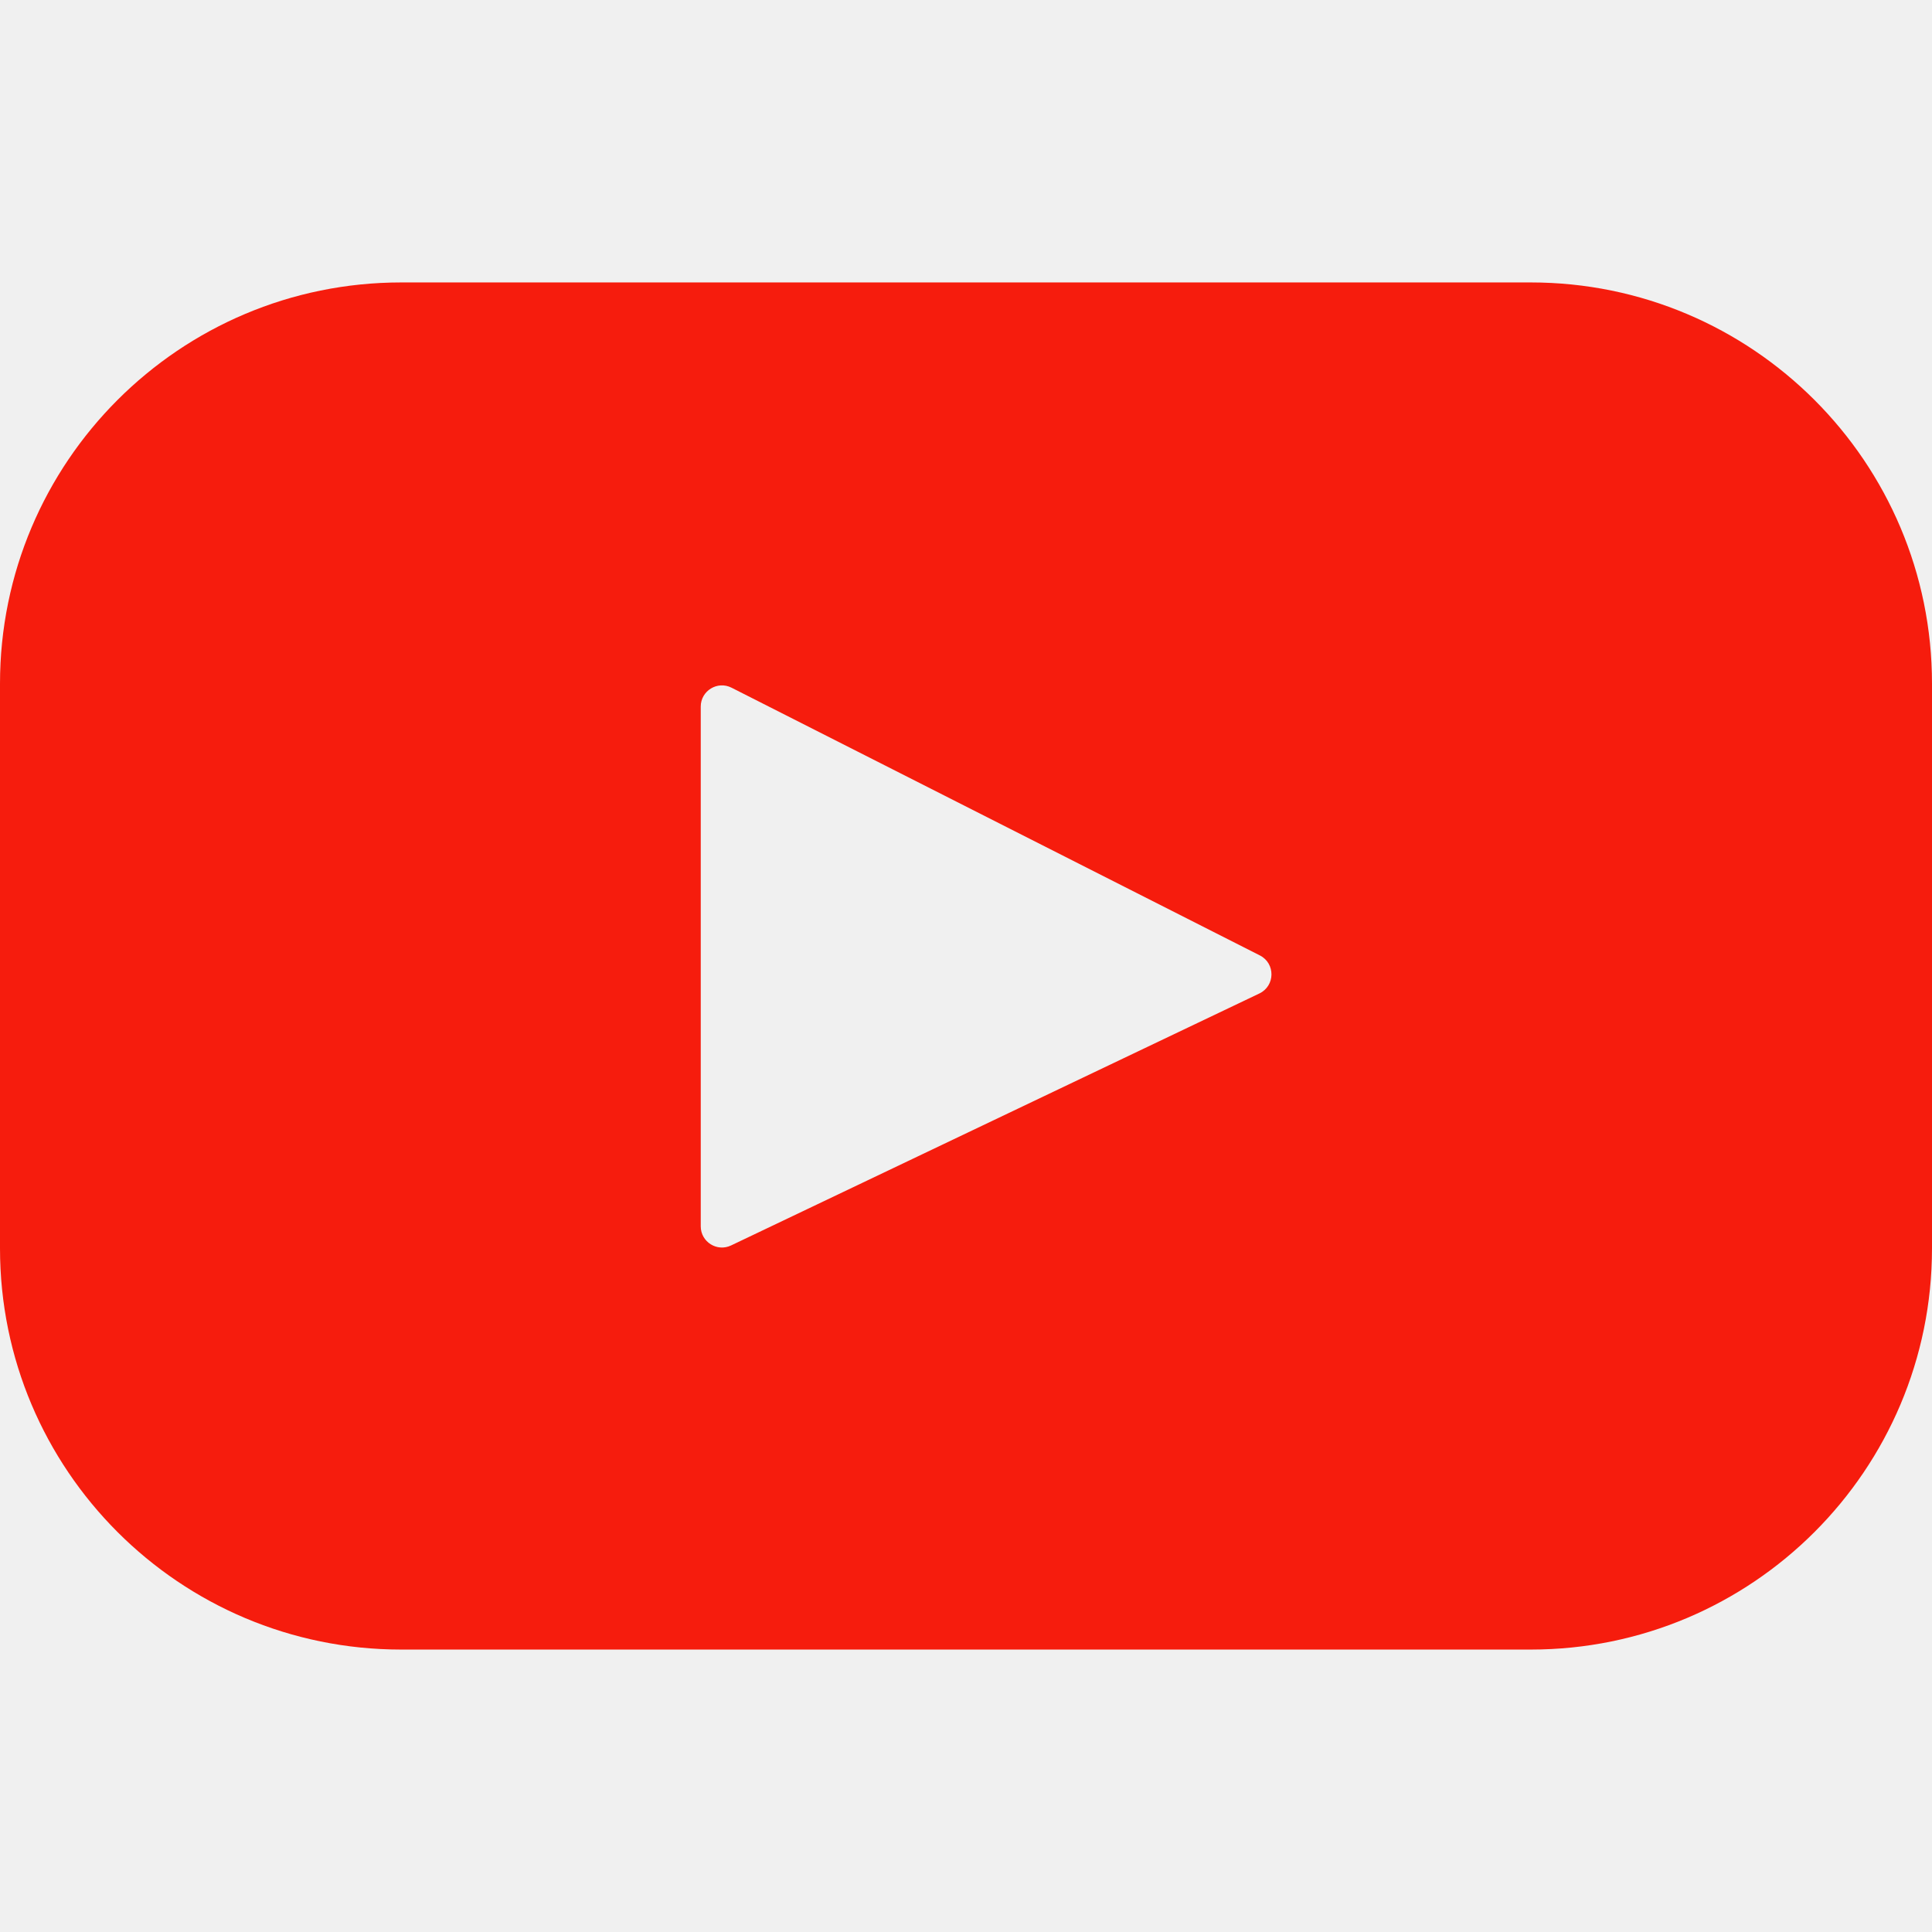
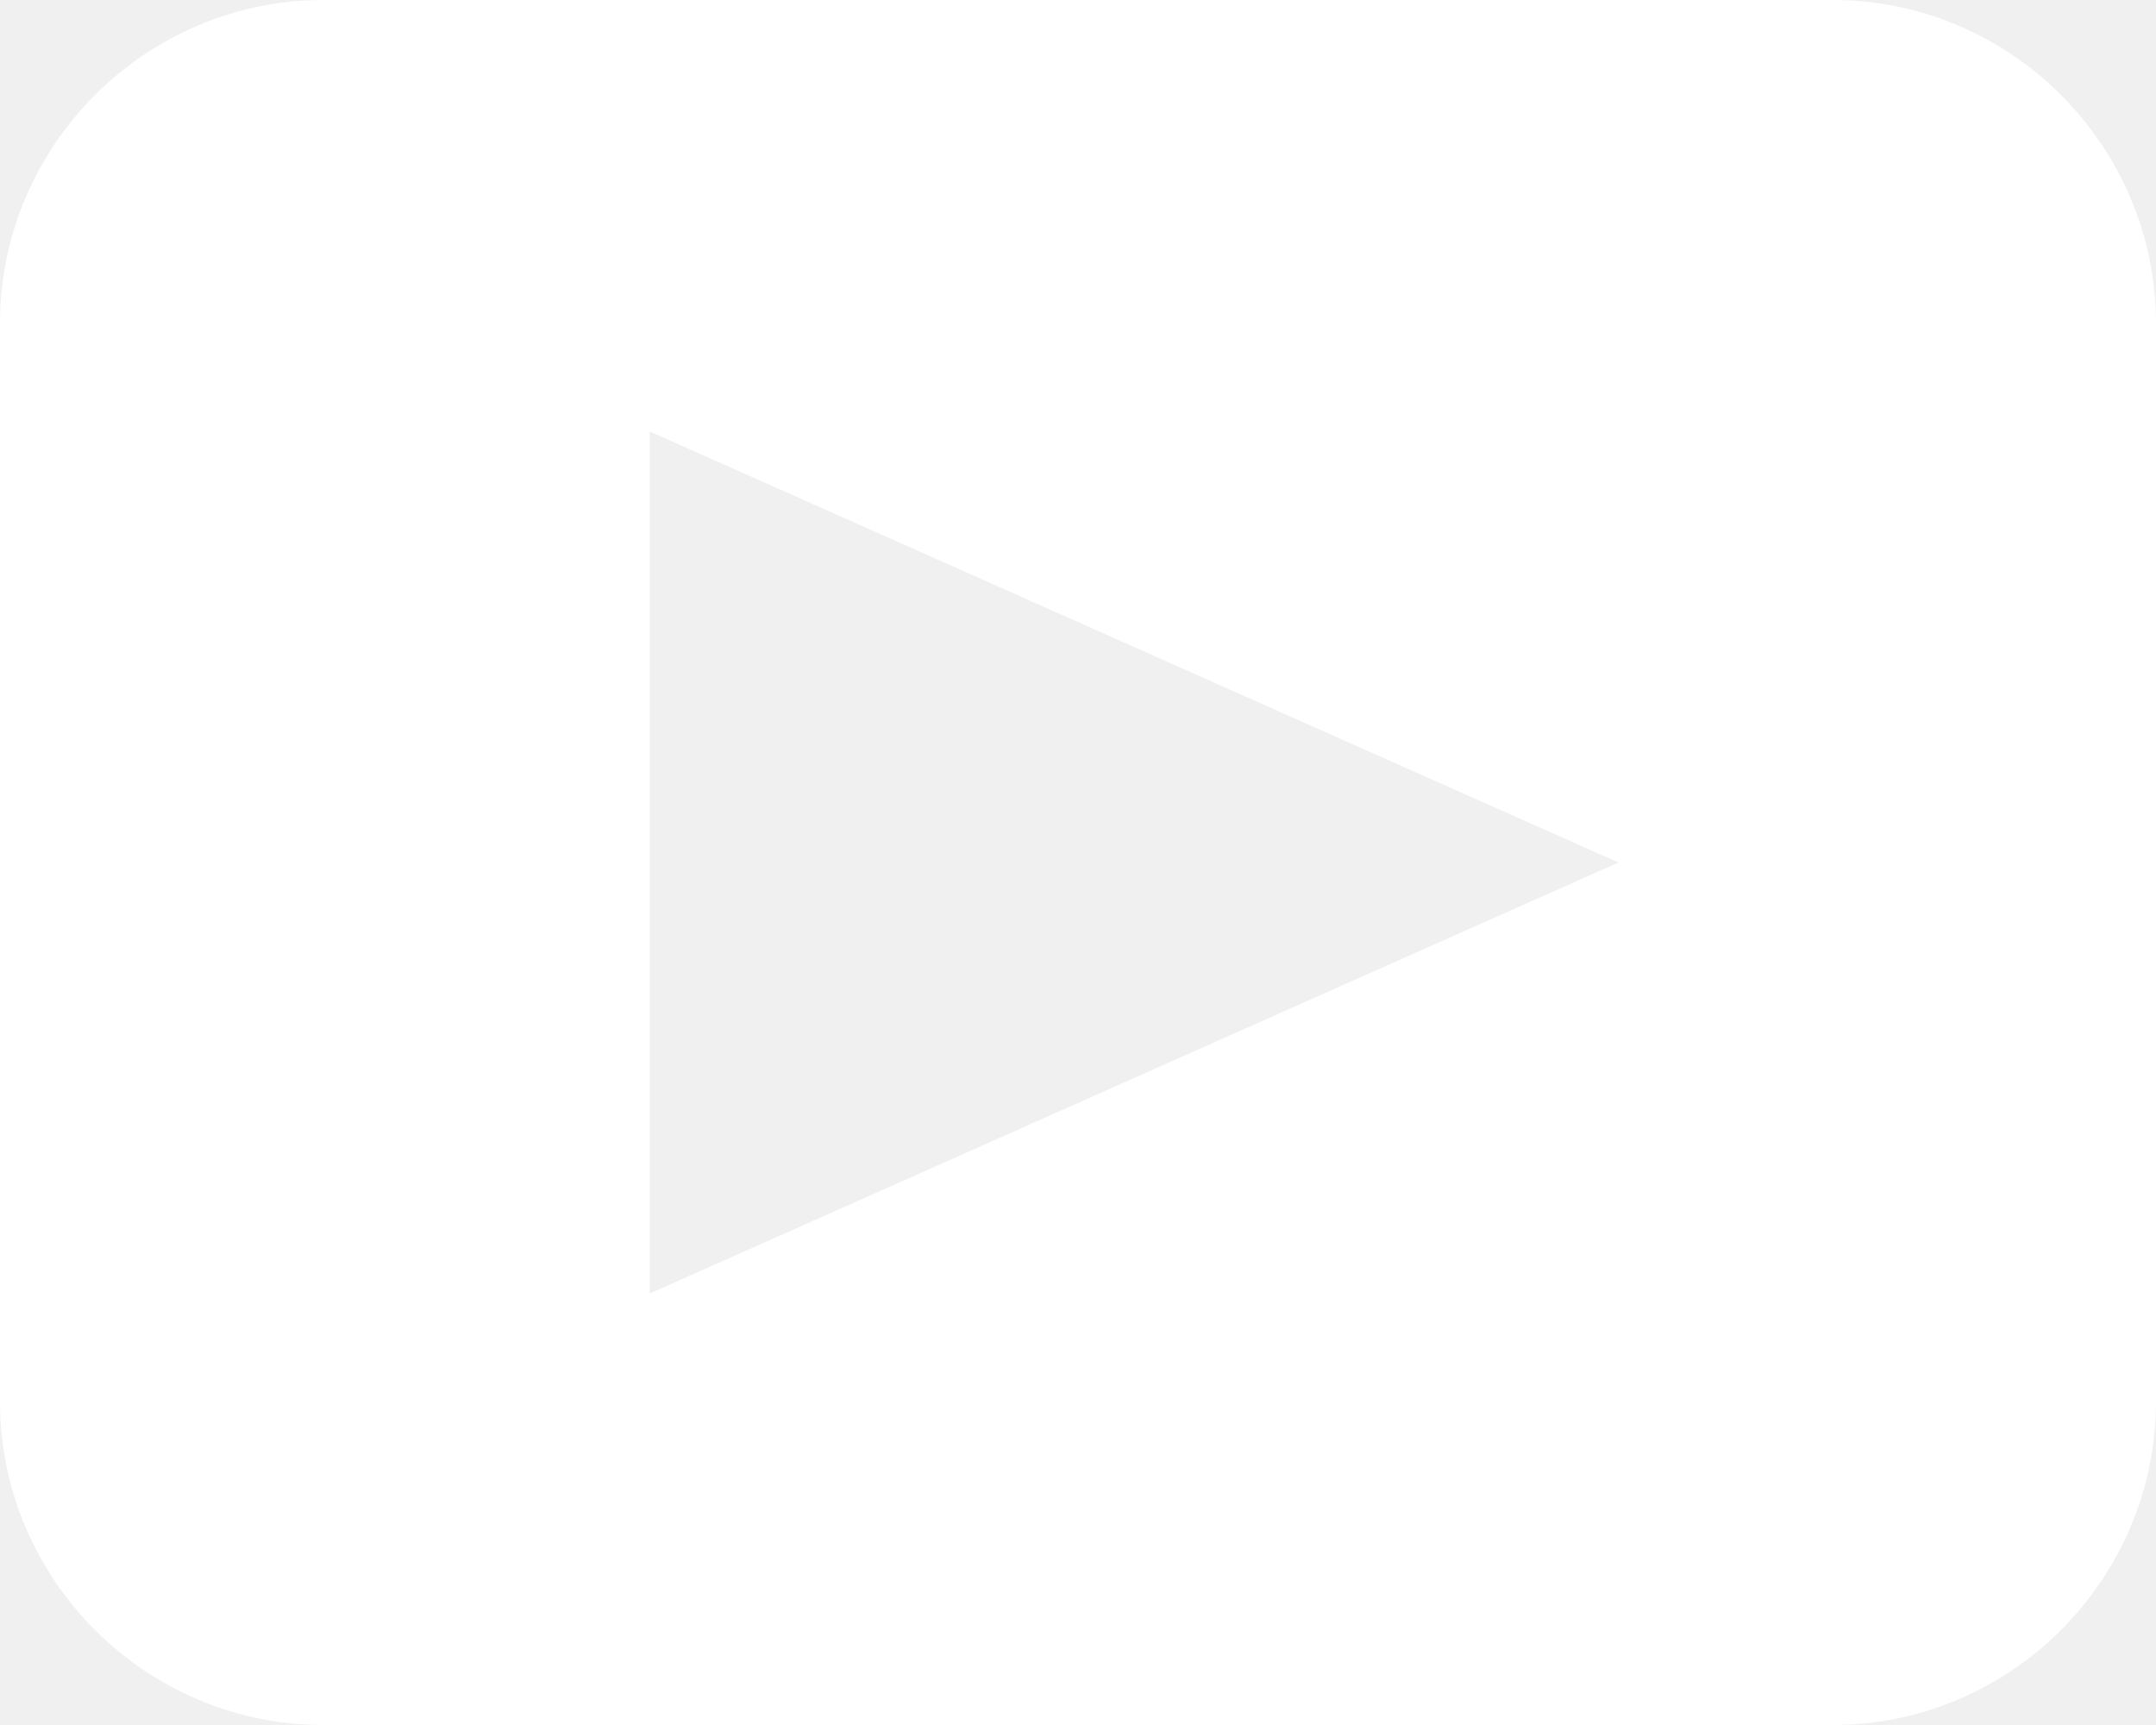
- <svg xmlns="http://www.w3.org/2000/svg" viewBox="0 0 461.001 461.001">
-   <path d="M365.257 67.393H95.744C42.866 67.393 0 110.259 0 163.137v134.728c0 52.878 42.866 95.744 95.744 95.744h269.513c52.878 0 95.744-42.866 95.744-95.744V163.137c0-52.878-42.866-95.744-95.744-95.744zm-64.751 169.663l-126.06 60.123c-3.359 1.602-7.239-.847-7.239-4.568V168.607c0-3.774 3.982-6.22 7.348-4.514l126.06 63.881c3.748 1.899 3.683 7.274-.109 9.082z" fill="#f61c0d" />
+ <svg xmlns="http://www.w3.org/2000/svg" width="20" height="16" fill="none">
+   <path fill-rule="evenodd" clip-rule="evenodd" d="M3 0h14c1.65 0 3 1.35 3 3v10c0 1.65-1.35 3-3 3H3c-1.65 0-3-1.35-3-3V3c0-1.65 1.35-3 3-3zm3.027 4.002v7.996L15.014 8 6.027 4.002z" fill="#fff" />
</svg>
